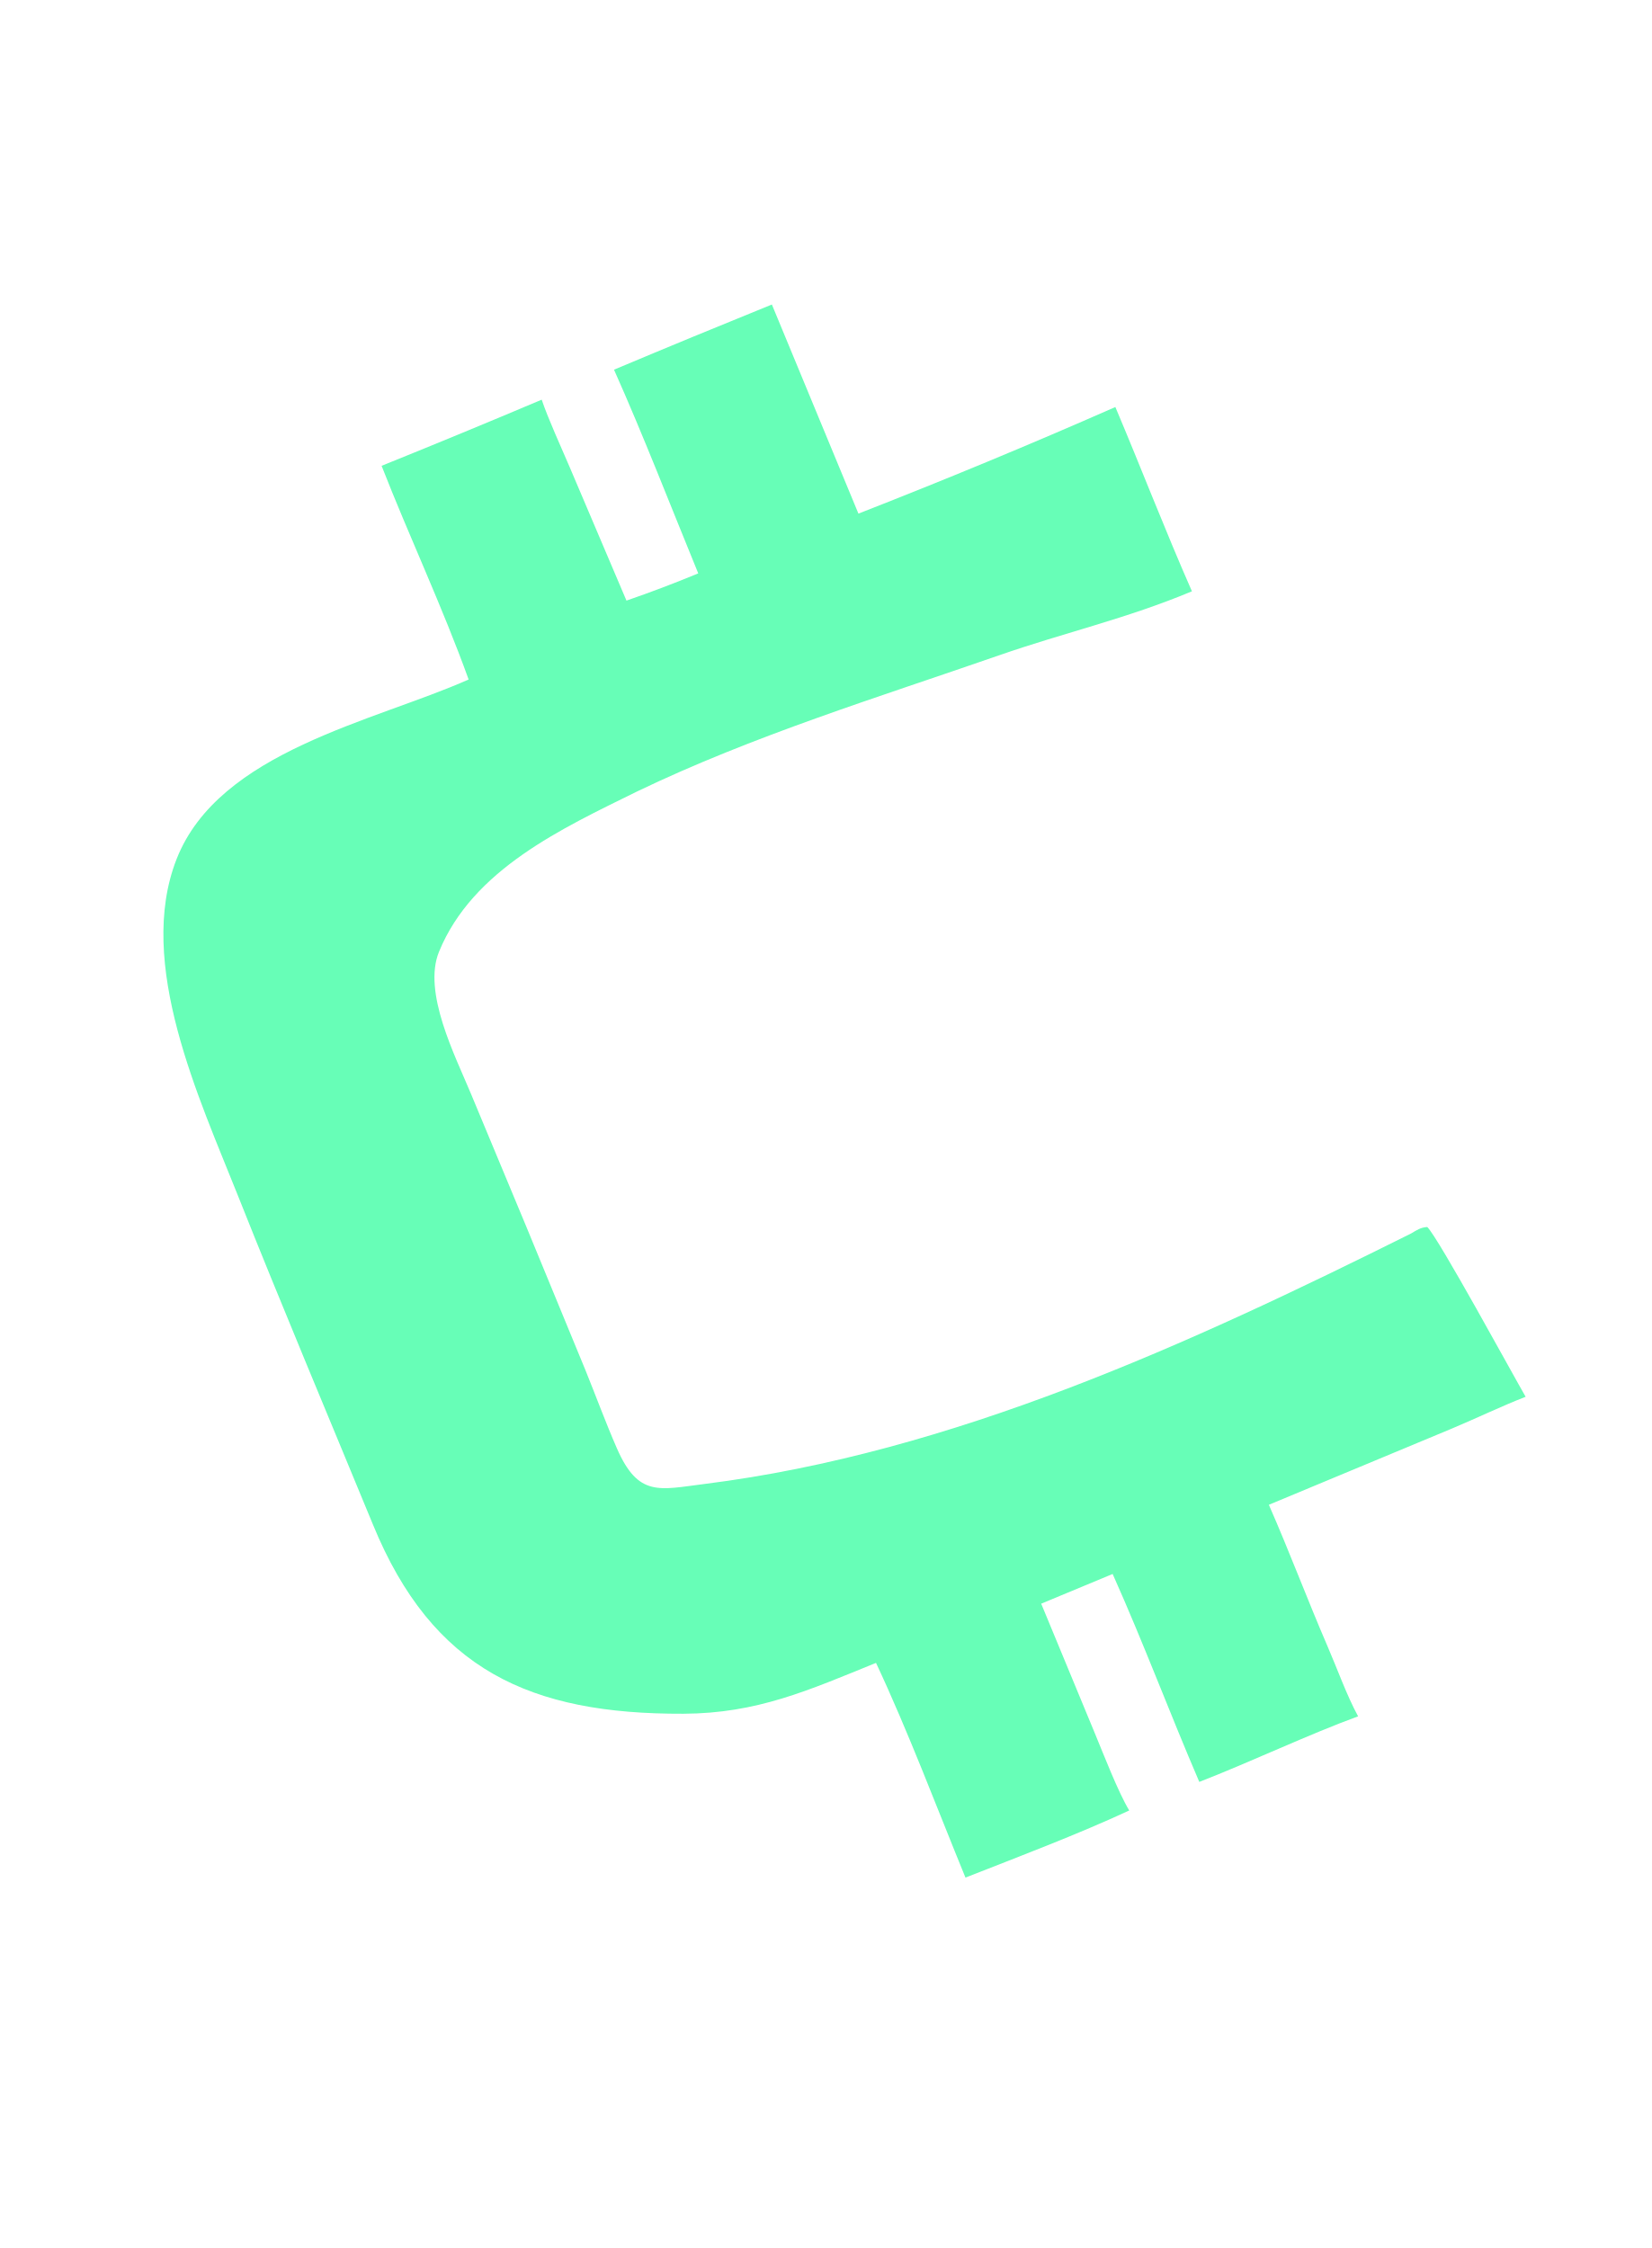
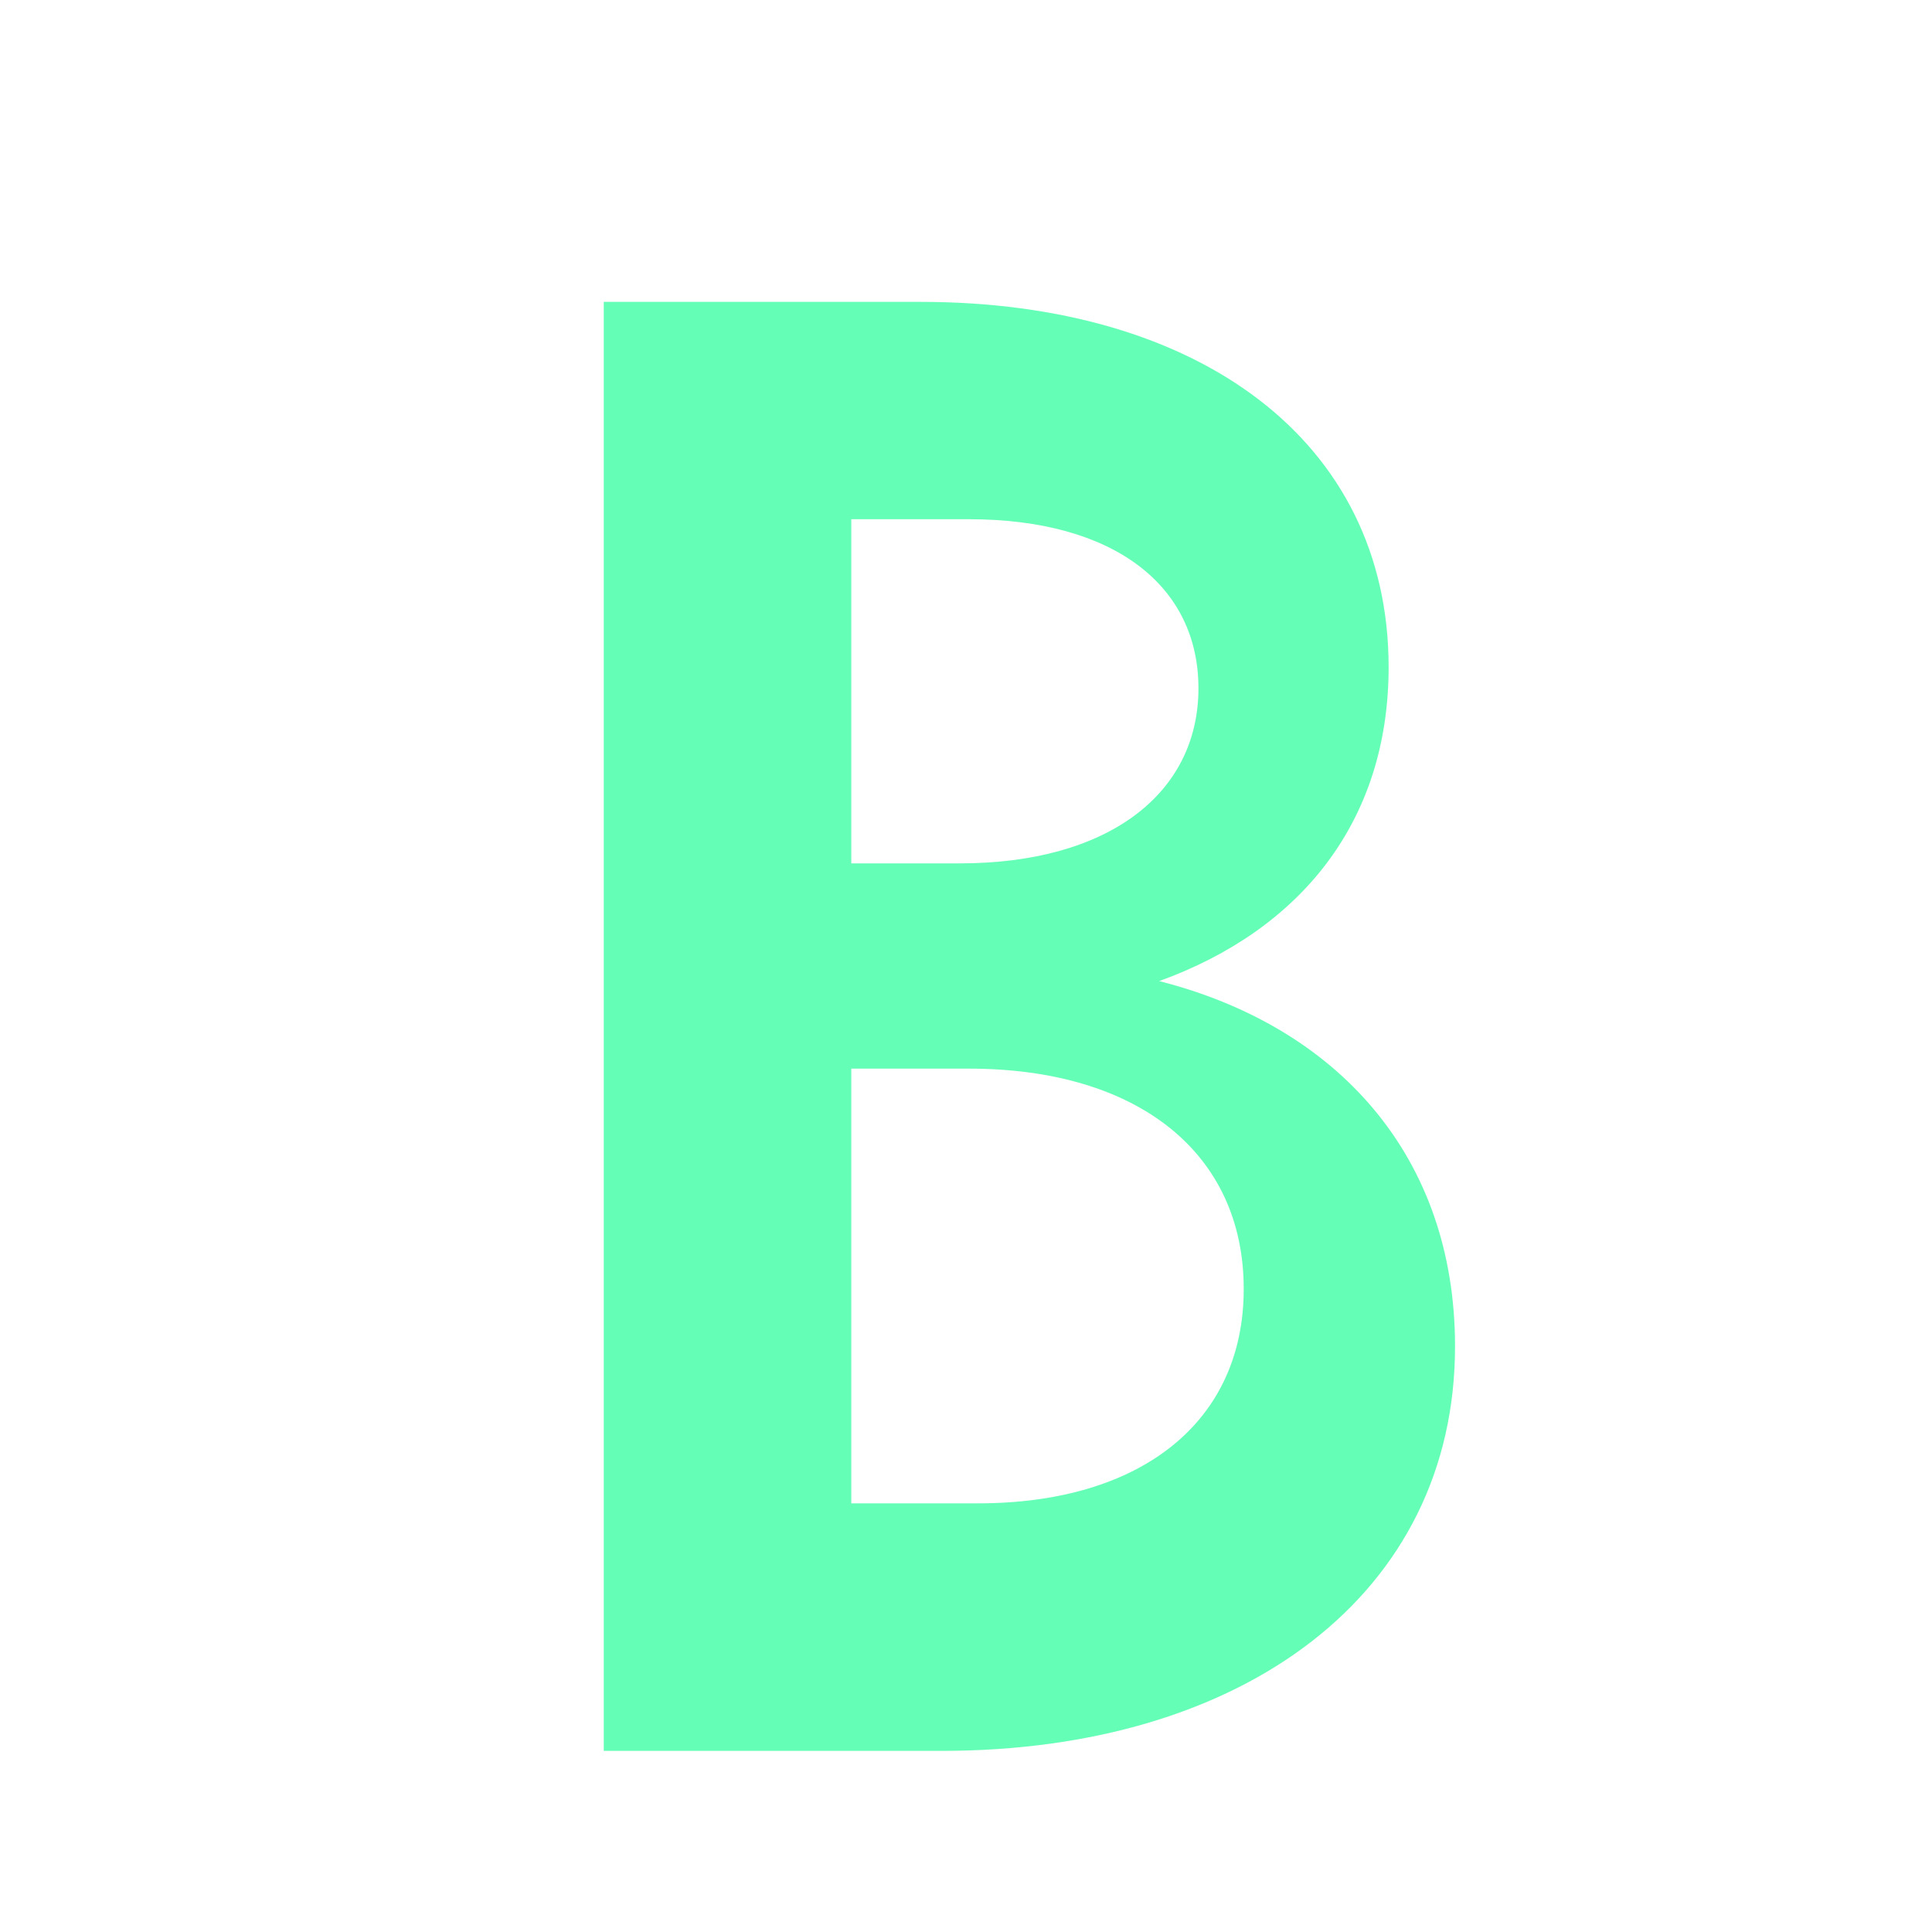
- <svg xmlns="http://www.w3.org/2000/svg" width="36" height="49" viewBox="-8 -5 52 59" fill="none">
-   <g transform="rotate(-22.5 18 24.5)">
-     <path d="M20.926 0.006C22.719 -0.004 24.511 -0.001 26.303 0.012L26.301 7.137C29.22 7.197 32.14 7.196 35.058 7.132C35.074 9.238 35.019 11.301 35.065 13.415C32.842 13.424 30.857 13.079 28.695 12.954C24.66 12.719 20.556 12.327 16.514 12.553C13.89 12.724 10.793 12.84 8.823 14.829C7.855 15.806 8.039 18.04 8.041 19.336L8.05 23.815L8.041 28.77C8.034 29.648 7.997 30.539 8.014 31.415C8.046 33.106 8.752 33.129 10.135 33.509C17.715 35.59 25.92 35.279 33.699 34.735C33.909 34.706 34.046 34.672 34.25 34.741C34.443 35.173 34.967 40.137 35.066 40.865C34.308 40.846 33.33 40.898 32.537 40.901L26.296 40.913C26.331 42.506 26.273 44.153 26.298 45.75C26.31 46.512 26.264 47.396 26.343 48.142C24.696 48.071 22.651 48.175 20.934 48.136C20.902 45.757 20.986 43.453 20.919 41.044L18.483 41.047L18.482 45.471C18.482 46.174 18.451 47.465 18.552 48.123C16.791 48.198 14.746 48.135 12.98 48.102C12.989 45.708 13.075 43.149 12.965 40.779C10.661 40.764 8.895 40.816 6.753 39.939C2.29 38.111 -0.018 35.639 0 30.691C0.008 27.008 -0.017 23.192 0.036 19.524C0.085 16.209 -0.138 11.512 2.306 8.973C4.838 6.341 9.721 7.351 12.965 7.266C13.079 4.813 12.96 2.446 13.008 0.002C14.826 0.019 16.644 0.021 18.462 0.007C18.418 0.619 18.456 1.671 18.463 2.314L18.506 6.873C19.31 6.922 20.116 6.946 20.922 6.946C20.93 4.701 20.988 2.231 20.926 0.006Z" fill="#67FEB7" />
-   </g>
+ <svg xmlns="http://www.w3.org/2000/svg" width="64" height="64" viewBox="0 0 64 64" fill="none">
+   <path fill="#65FEB7" d="M20 10h10.5c9.2 0 15.5 4.6 15.5 12.1 0 5.1-2.9 8.7-7.6 10.4 5.9 1.5 9.8 5.8 9.8 12.1C48.2 52.8 41.2 58 31.2 58H20V10Zm8.2 7.2v11.4h3.6c4.9 0 7.9-2.3 7.9-5.8 0-3.4-2.8-5.6-7.6-5.6h-3.9Zm0 18.2v14.4h4.2c5.4 0 8.8-2.7 8.8-7.1 0-4.5-3.5-7.3-9.1-7.3h-3.9Z" />
</svg>
